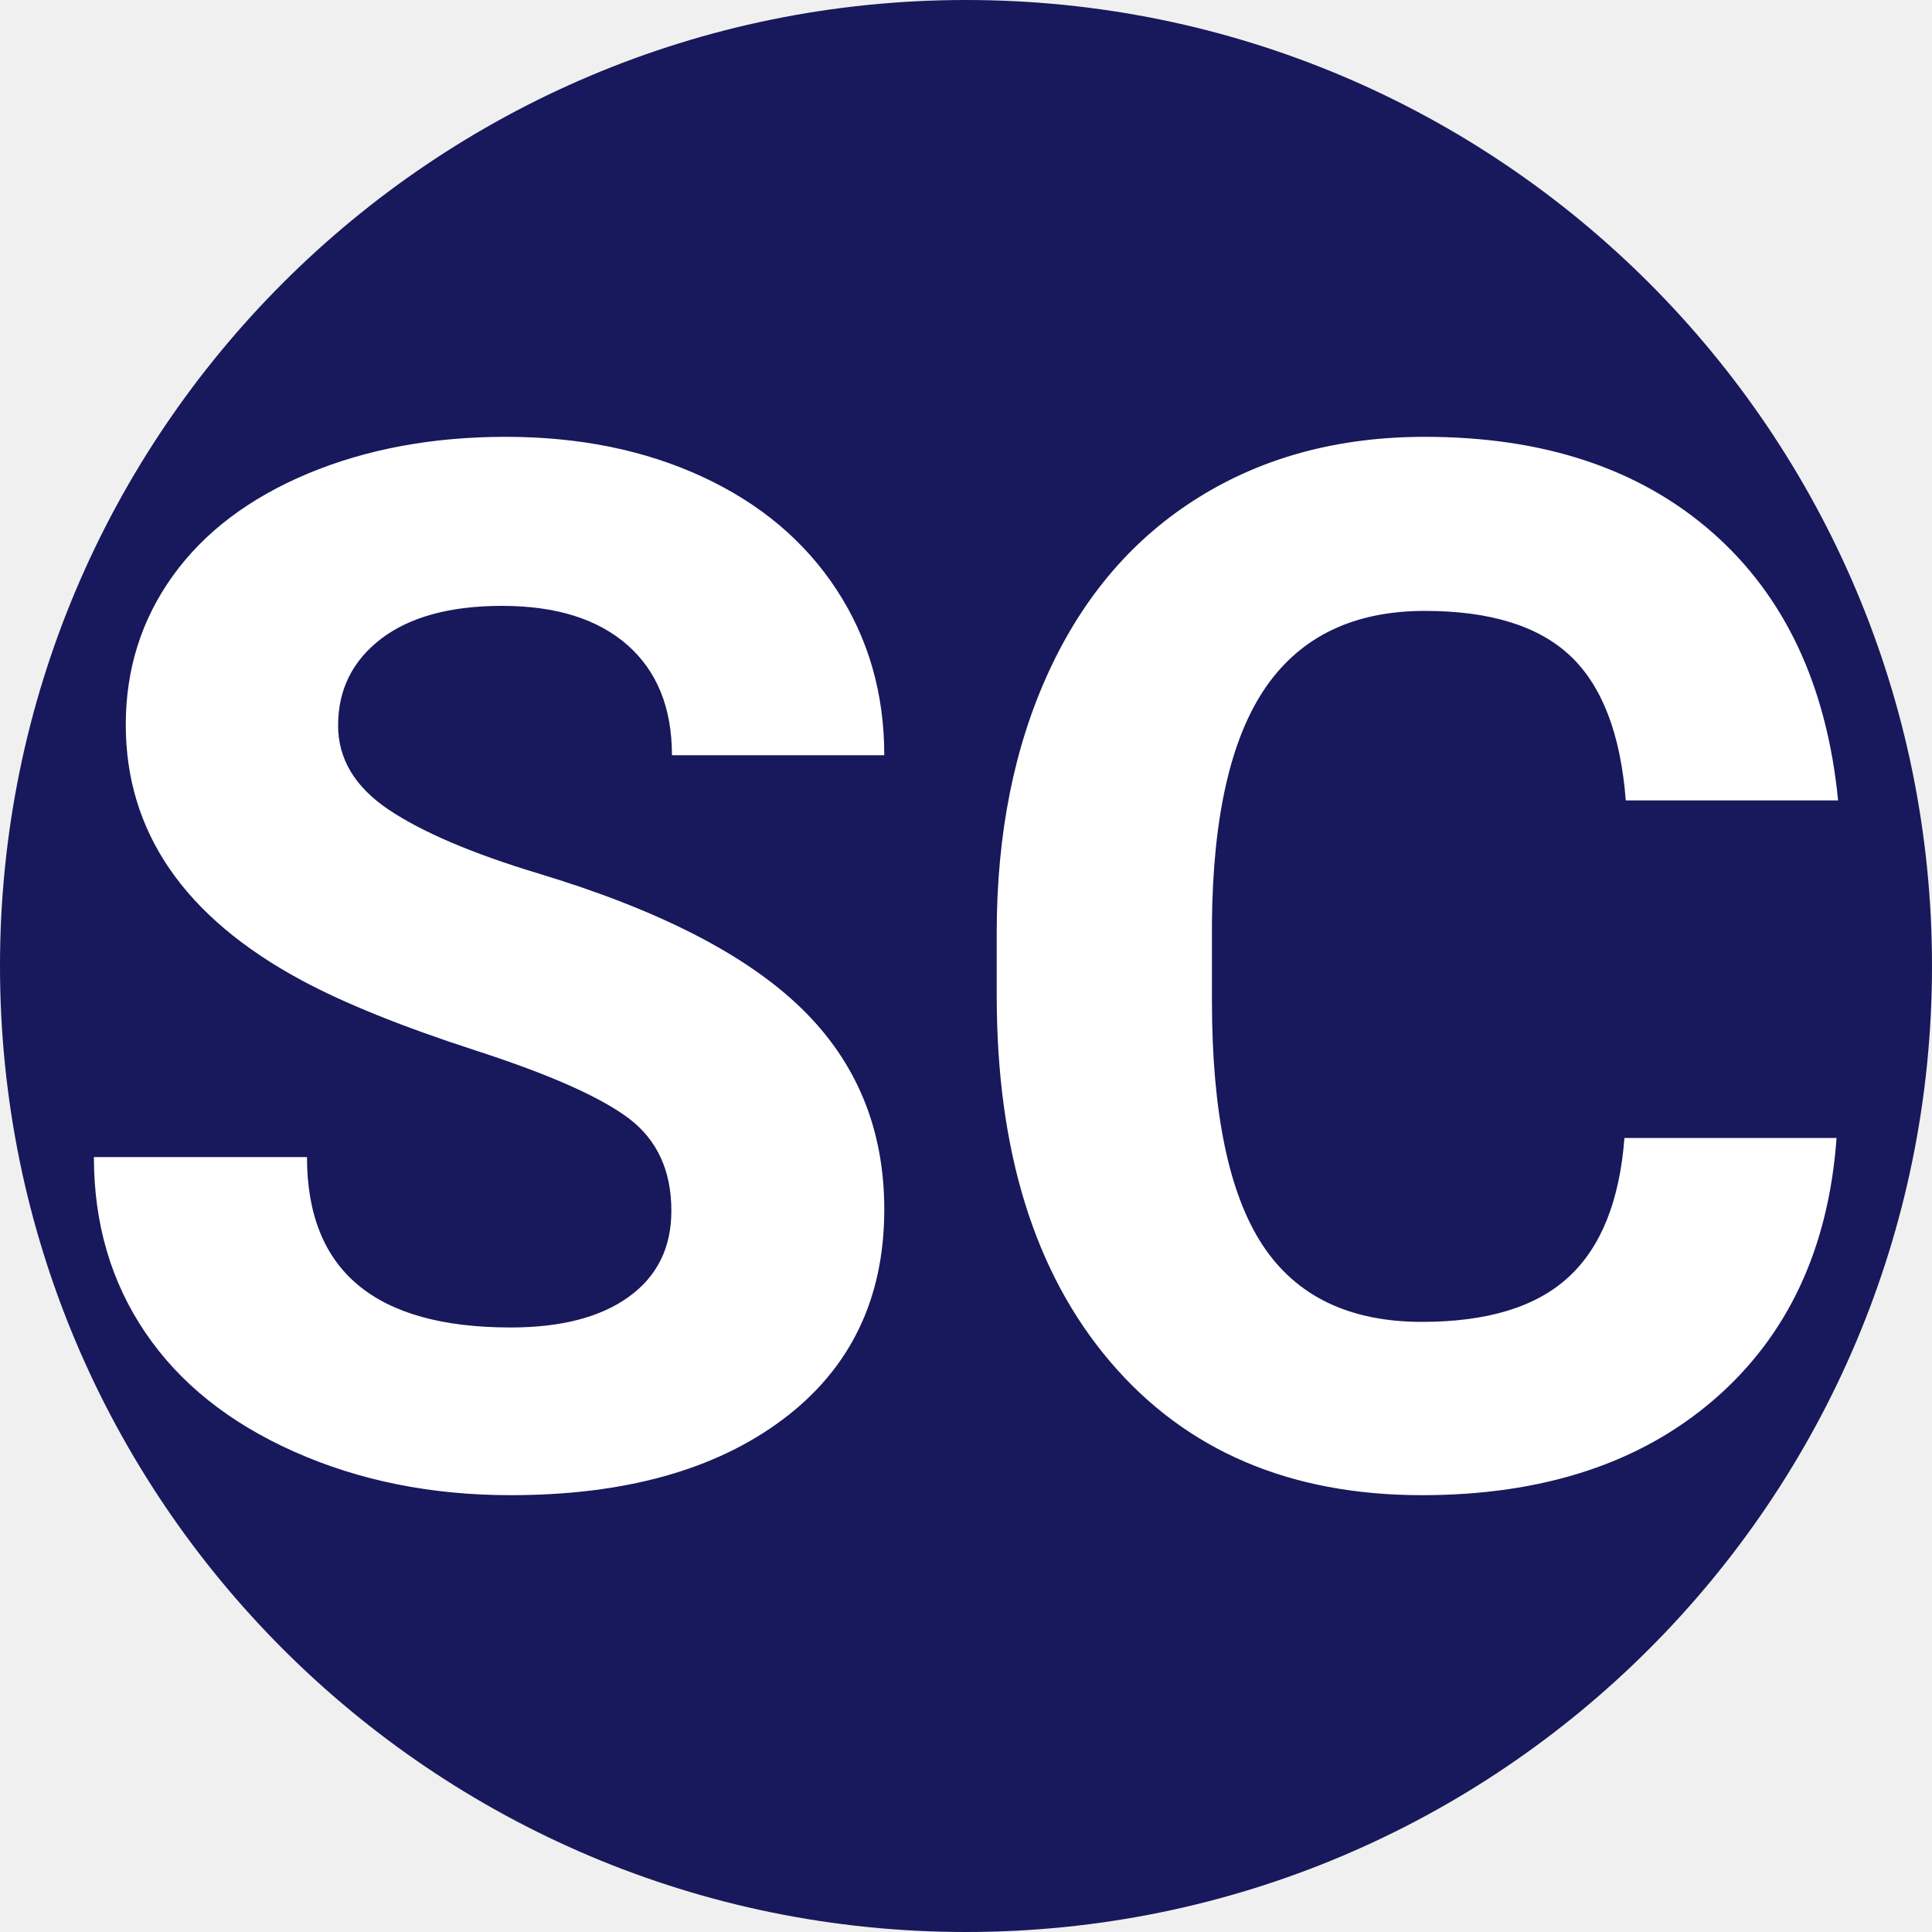
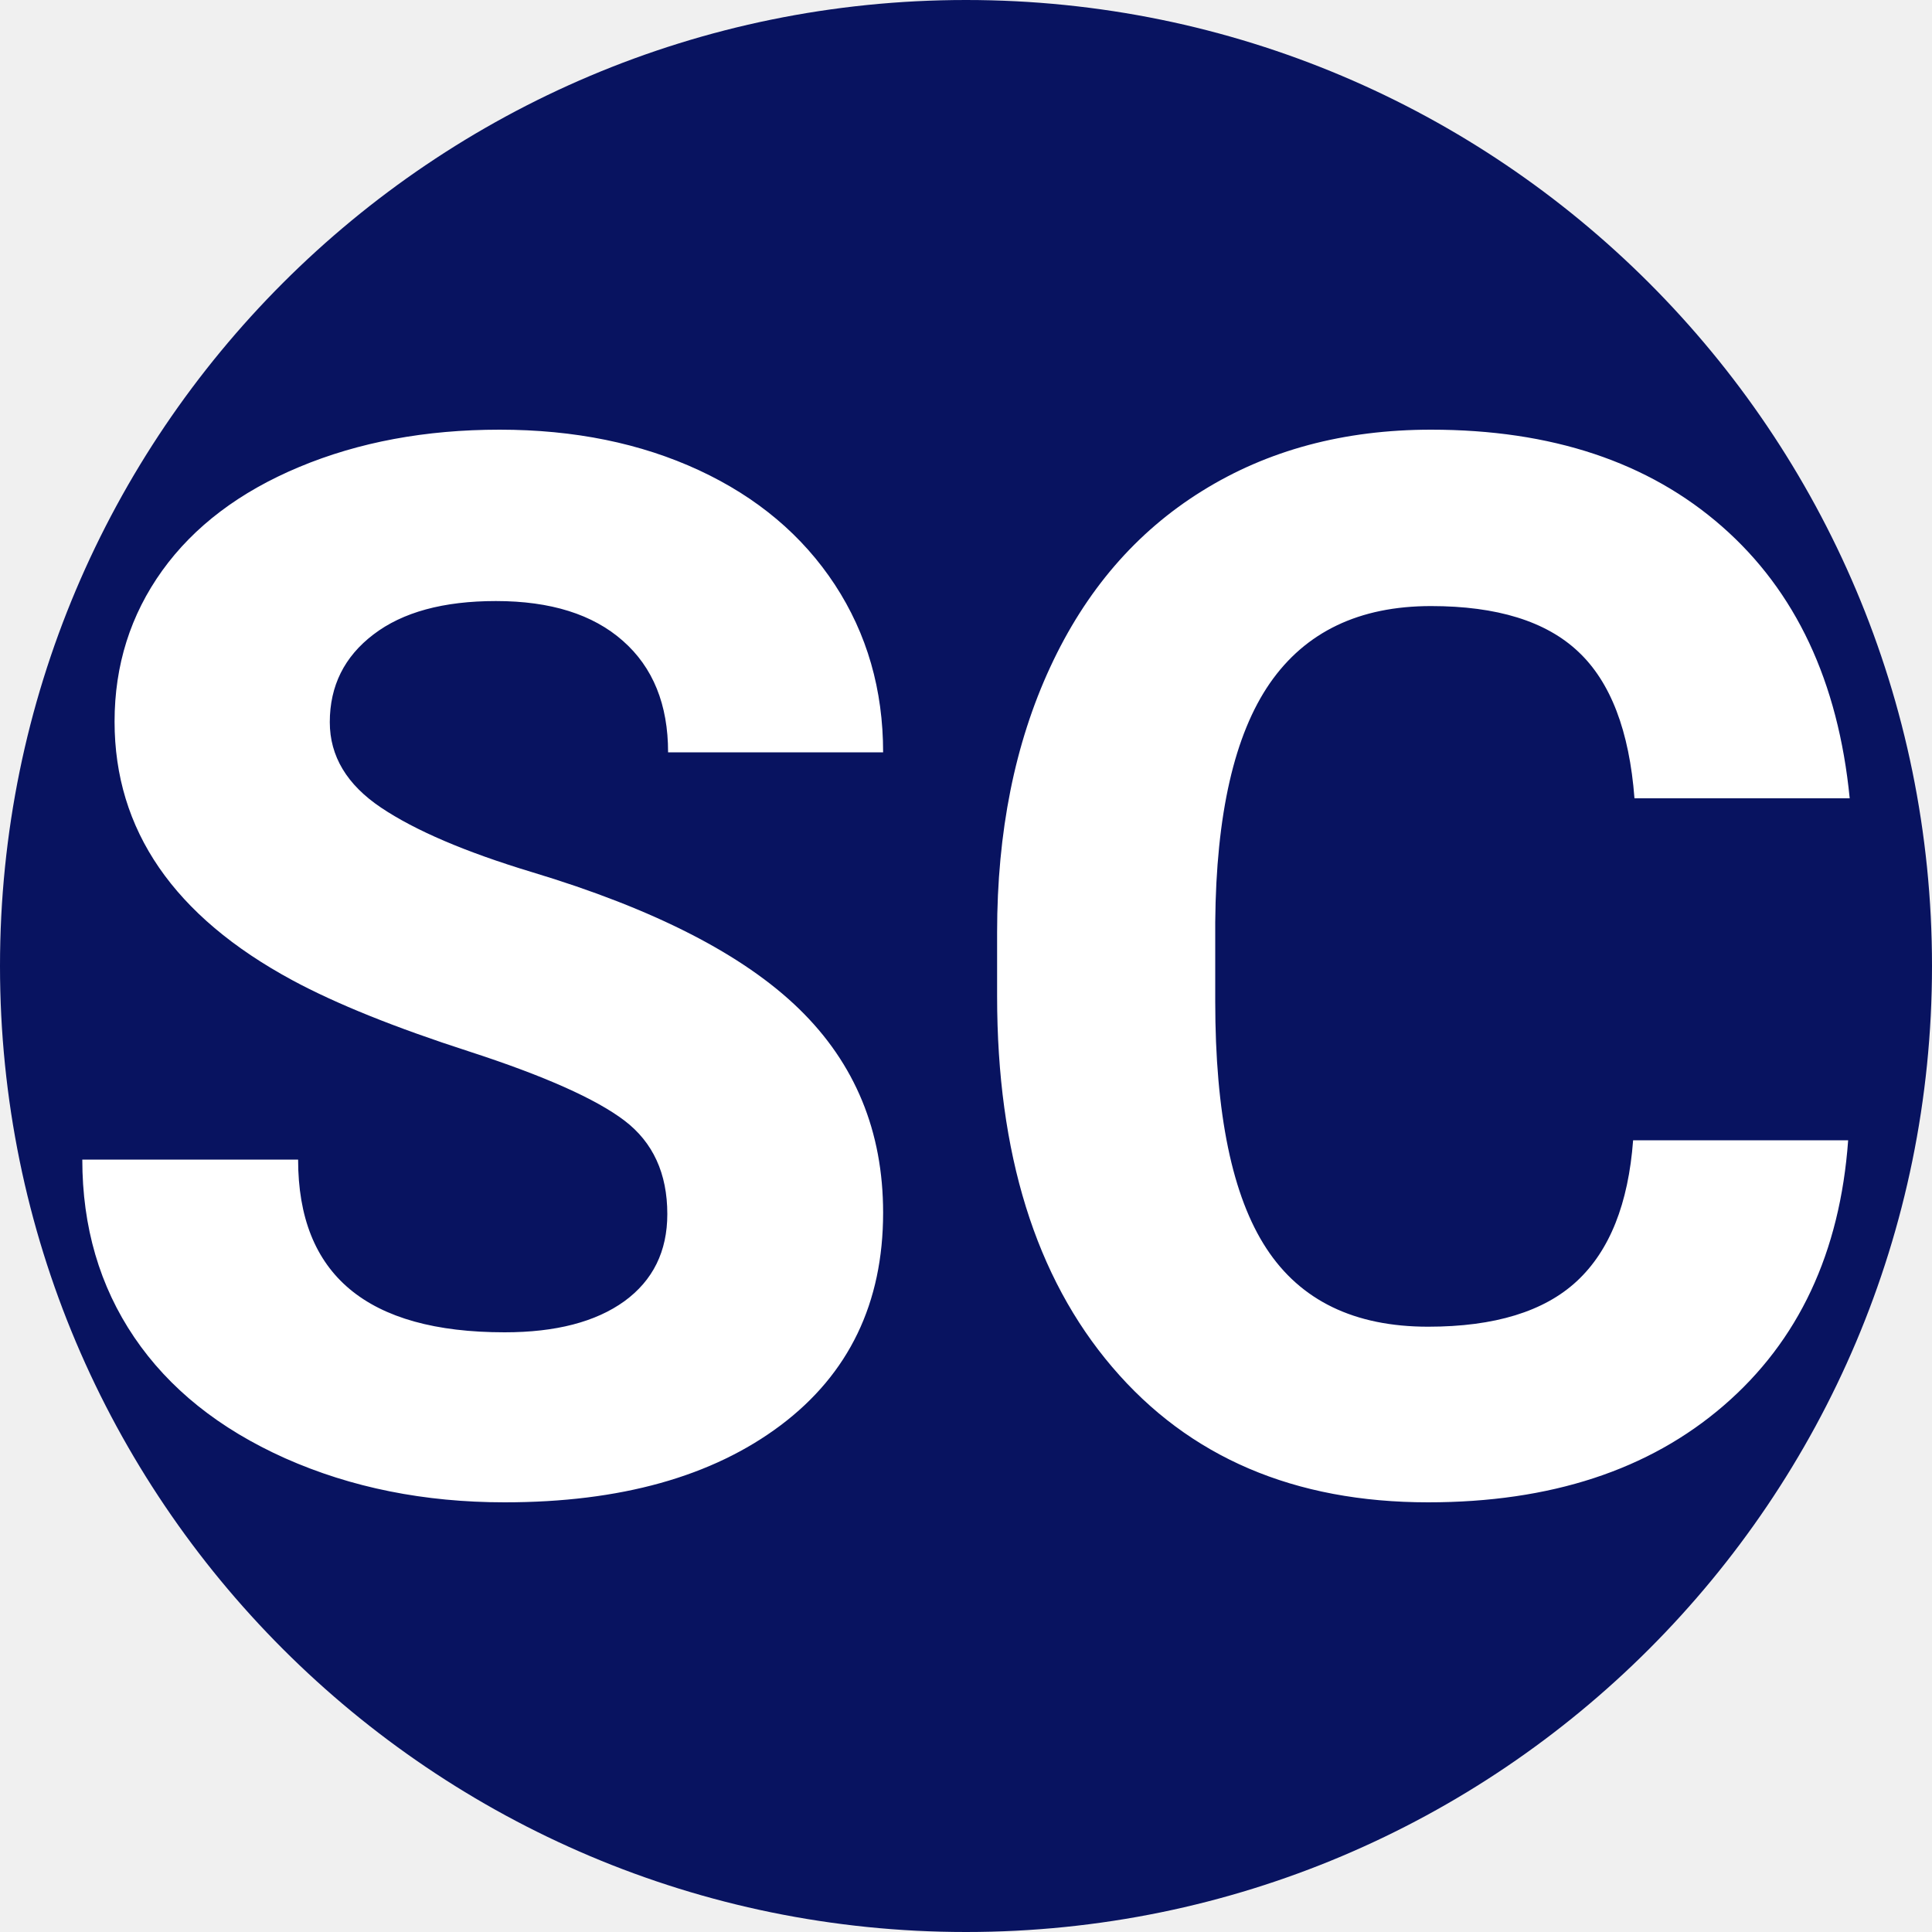
<svg xmlns="http://www.w3.org/2000/svg" width="256" height="256" viewBox="0 0 100 100">
-   <rect width="100" height="100" rx="50" fill="#18185c" />
-   <path fill="#fff" d="M34.75 62.67L34.75 62.67Q34.75 59.56 32.55 57.89Q30.35 56.23 24.64 54.38Q18.93 52.53 15.59 50.73L15.59 50.73Q6.51 45.83 6.51 37.51L6.51 37.51Q6.51 33.19 8.95 29.80Q11.38 26.42 15.94 24.51Q20.50 22.61 26.18 22.61L26.18 22.61Q31.89 22.61 36.36 24.68Q40.83 26.75 43.30 30.52Q45.77 34.29 45.77 39.09L45.77 39.09L34.78 39.09Q34.78 35.42 32.48 33.39Q30.17 31.36 25.99 31.36L25.99 31.36Q21.97 31.36 19.73 33.06Q17.50 34.77 17.50 37.55L17.50 37.55Q17.50 40.15 20.12 41.91Q22.74 43.66 27.83 45.20L27.83 45.20Q37.20 48.02 41.49 52.20Q45.77 56.37 45.77 62.60L45.77 62.60Q45.77 69.52 40.53 73.46Q35.30 77.39 26.43 77.39L26.43 77.39Q20.28 77.39 15.23 75.14Q10.17 72.89 7.52 68.97Q4.86 65.05 4.86 59.89L4.86 59.89L15.89 59.89Q15.89 68.71 26.43 68.71L26.43 68.71Q30.35 68.71 32.55 67.12Q34.75 65.53 34.75 62.67ZM84.08 58.90L95.06 58.90Q94.44 67.50 88.71 72.45Q82.98 77.39 73.60 77.39L73.60 77.39Q63.35 77.39 57.47 70.49Q51.59 63.59 51.59 51.54L51.59 51.54L51.59 48.28Q51.59 40.59 54.30 34.73Q57.01 28.87 62.05 25.74Q67.08 22.61 73.75 22.61L73.75 22.61Q82.98 22.61 88.62 27.55Q94.26 32.50 95.14 41.43L95.14 41.43L84.15 41.43Q83.75 36.27 81.27 33.94Q78.80 31.62 73.75 31.62L73.75 31.62Q68.26 31.62 65.53 35.55Q62.80 39.49 62.73 47.77L62.73 47.77L62.73 51.79Q62.73 60.44 65.34 64.43Q67.96 68.42 73.60 68.42L73.60 68.42Q78.69 68.42 81.20 66.09Q83.71 63.77 84.08 58.90L84.08 58.90Z" />
+   <rect width="100" height="100" rx="50" fill="#081360" />
+   <path fill="#fff" d="M34.54 62.84L34.54 62.84Q34.54 59.69 32.32 58.00Q30.09 56.31 24.30 54.43Q18.51 52.56 15.14 50.74L15.14 50.74Q5.93 45.77 5.93 37.35L5.93 37.35Q5.93 32.97 8.40 29.53Q10.87 26.10 15.49 24.17Q20.11 22.24 25.86 22.24L25.86 22.24Q31.65 22.24 36.18 24.34Q40.70 26.44 43.21 30.26Q45.71 34.08 45.71 38.94L45.71 38.94L34.58 38.94Q34.58 35.23 32.24 33.17Q29.91 31.11 25.67 31.11L25.67 31.11Q21.59 31.11 19.33 32.84Q17.07 34.56 17.07 37.38L17.07 37.38Q17.07 40.02 19.72 41.80Q22.37 43.58 27.53 45.14L27.53 45.14Q37.03 48.00 41.37 52.23Q45.71 56.46 45.71 62.77L45.71 62.77Q45.71 69.78 40.41 73.77Q35.10 77.76 26.12 77.76L26.12 77.76Q19.89 77.76 14.76 75.48Q9.64 73.19 6.95 69.22Q4.26 65.25 4.26 60.02L4.26 60.02L15.43 60.02Q15.43 68.96 26.12 68.96L26.12 68.96Q30.09 68.96 32.32 67.35Q34.54 65.73 34.54 62.84ZM84.53 59.02L95.66 59.02Q95.03 67.74 89.22 72.75Q83.42 77.76 73.92 77.76L73.92 77.76Q63.53 77.76 57.57 70.76Q51.61 63.77 51.61 51.56L51.61 51.56L51.61 48.26Q51.61 40.46 54.36 34.53Q57.11 28.59 62.21 25.42Q67.31 22.24 74.07 22.24L74.07 22.24Q83.42 22.24 89.13 27.25Q94.85 32.26 95.74 41.32L95.74 41.32L84.60 41.32Q84.20 36.08 81.69 33.73Q79.19 31.37 74.07 31.37L74.07 31.37Q68.50 31.37 65.73 35.36Q62.97 39.35 62.90 47.74L62.90 47.74L62.90 51.82Q62.90 60.58 65.55 64.62Q68.20 68.67 73.92 68.67L73.92 68.67Q79.08 68.67 81.62 66.31Q84.16 63.95 84.53 59.02L84.53 59.02Z" />
</svg>
